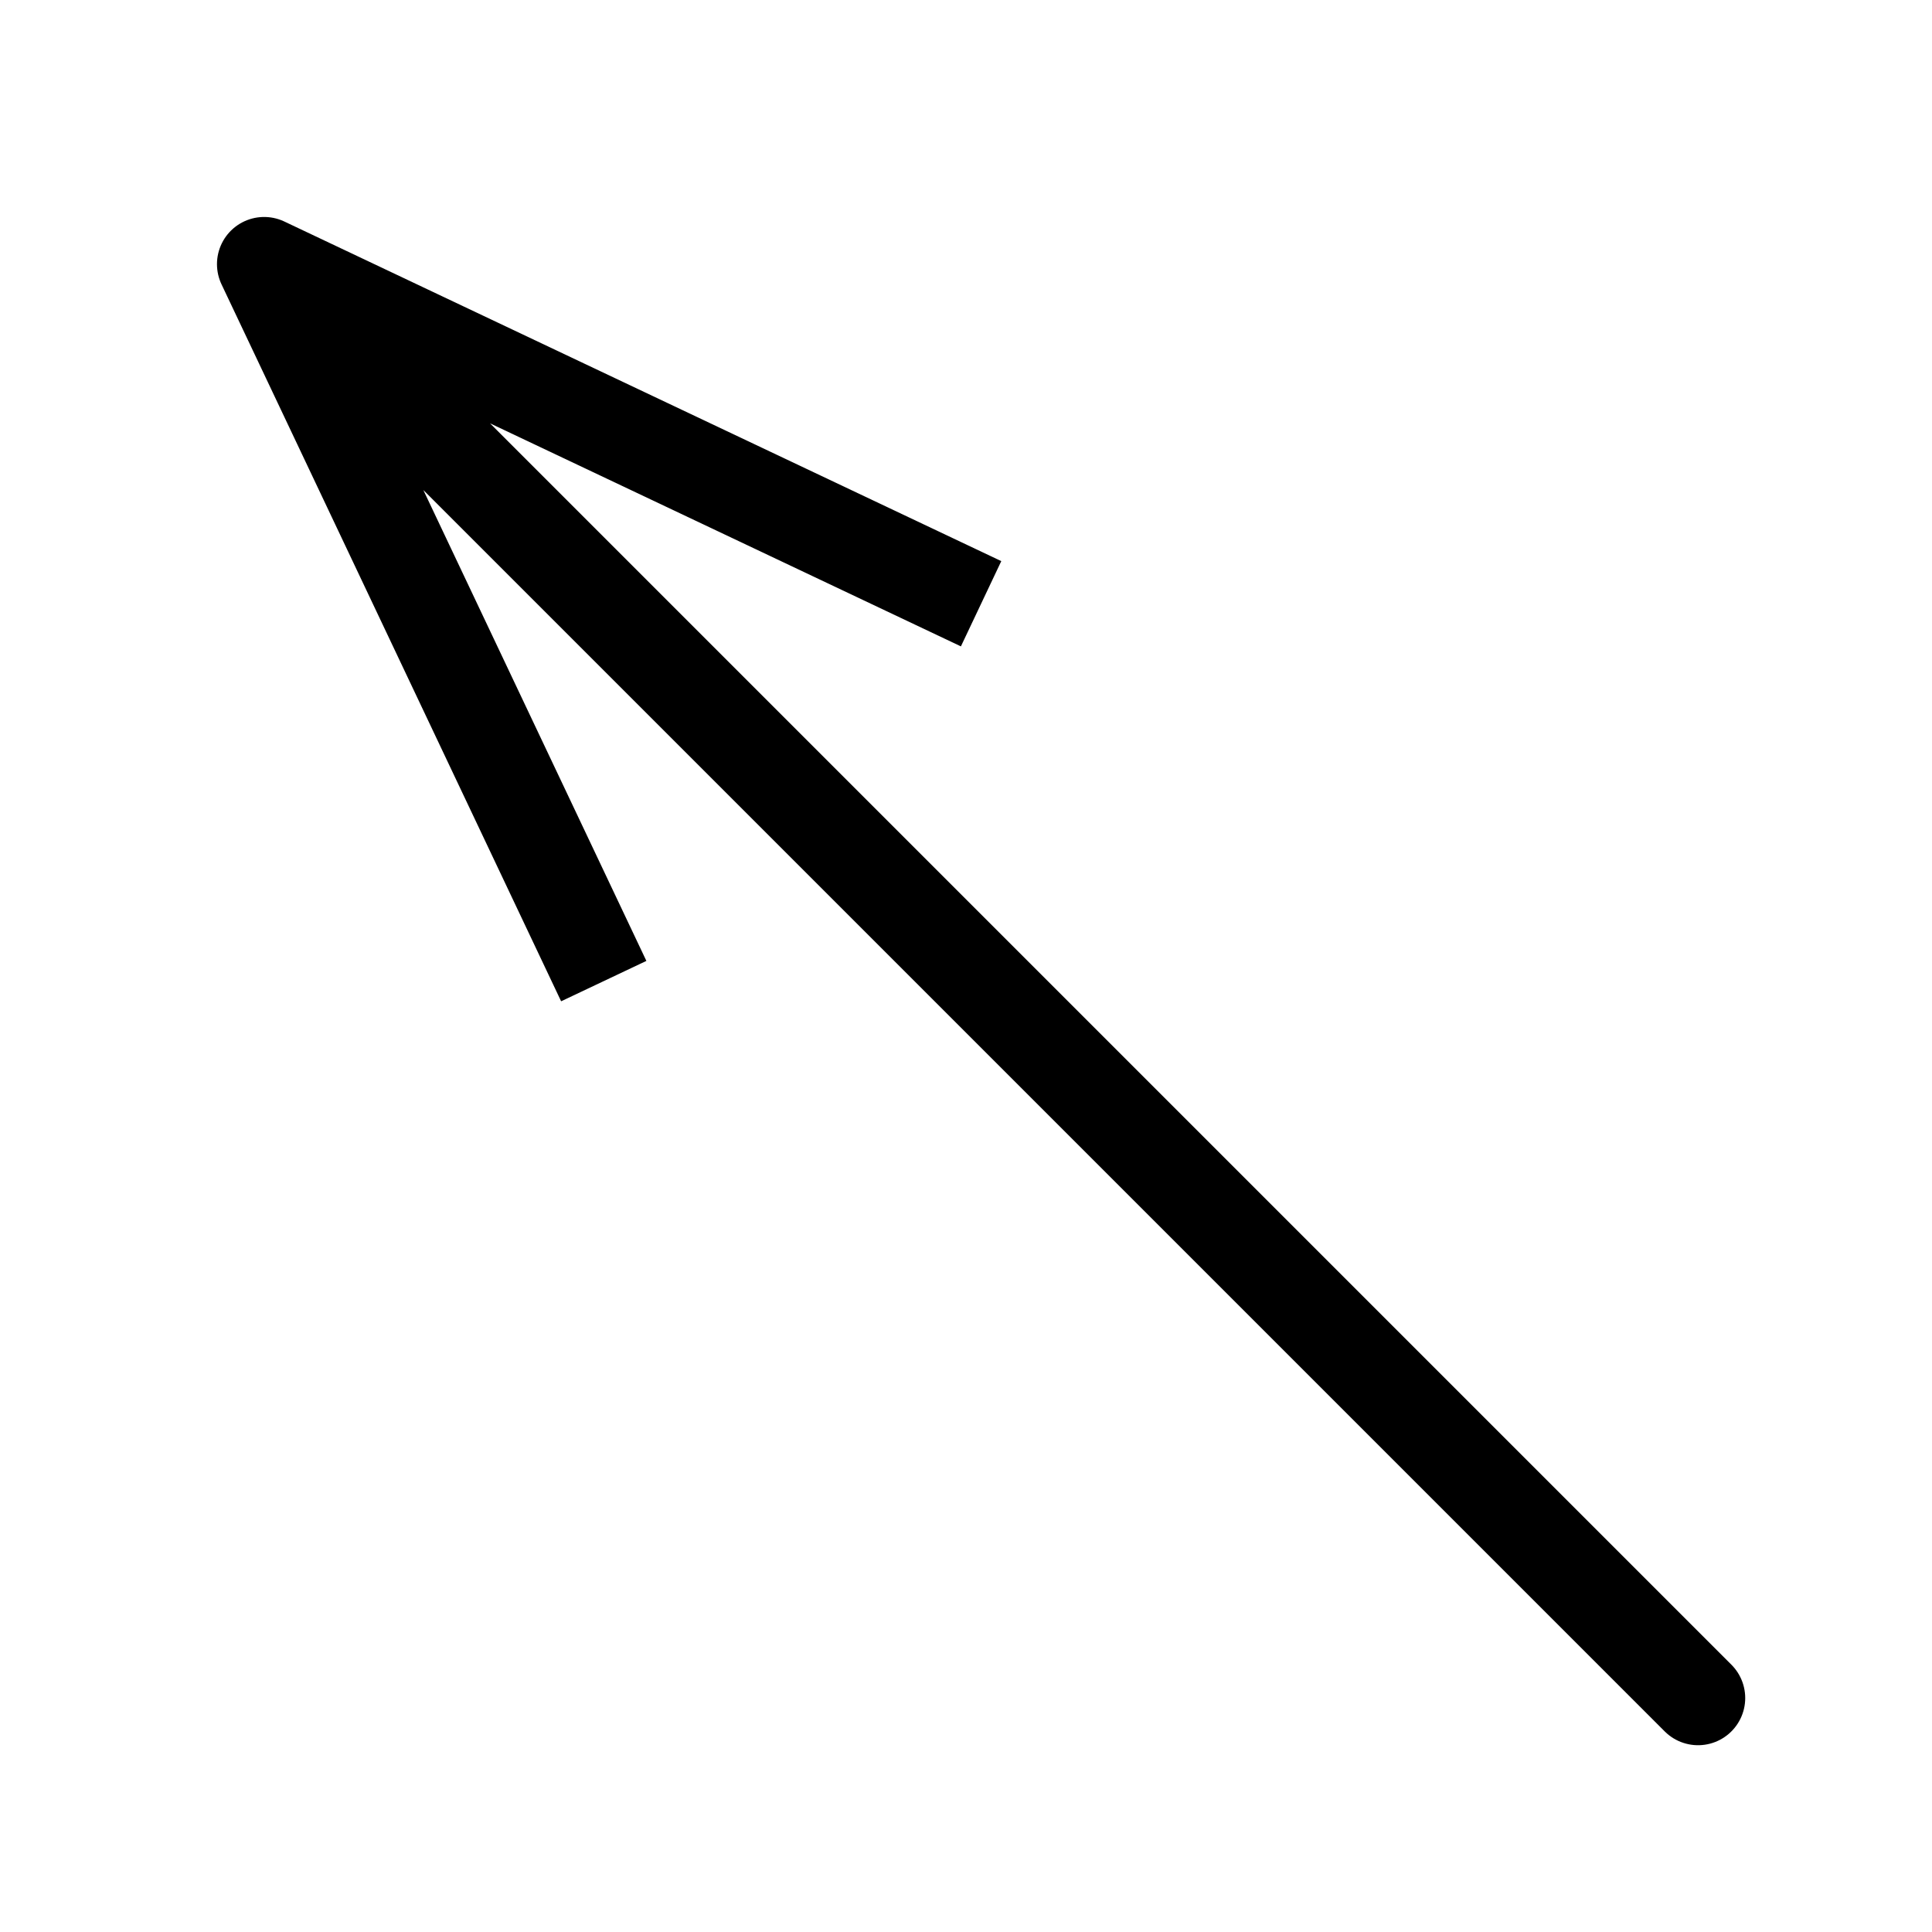
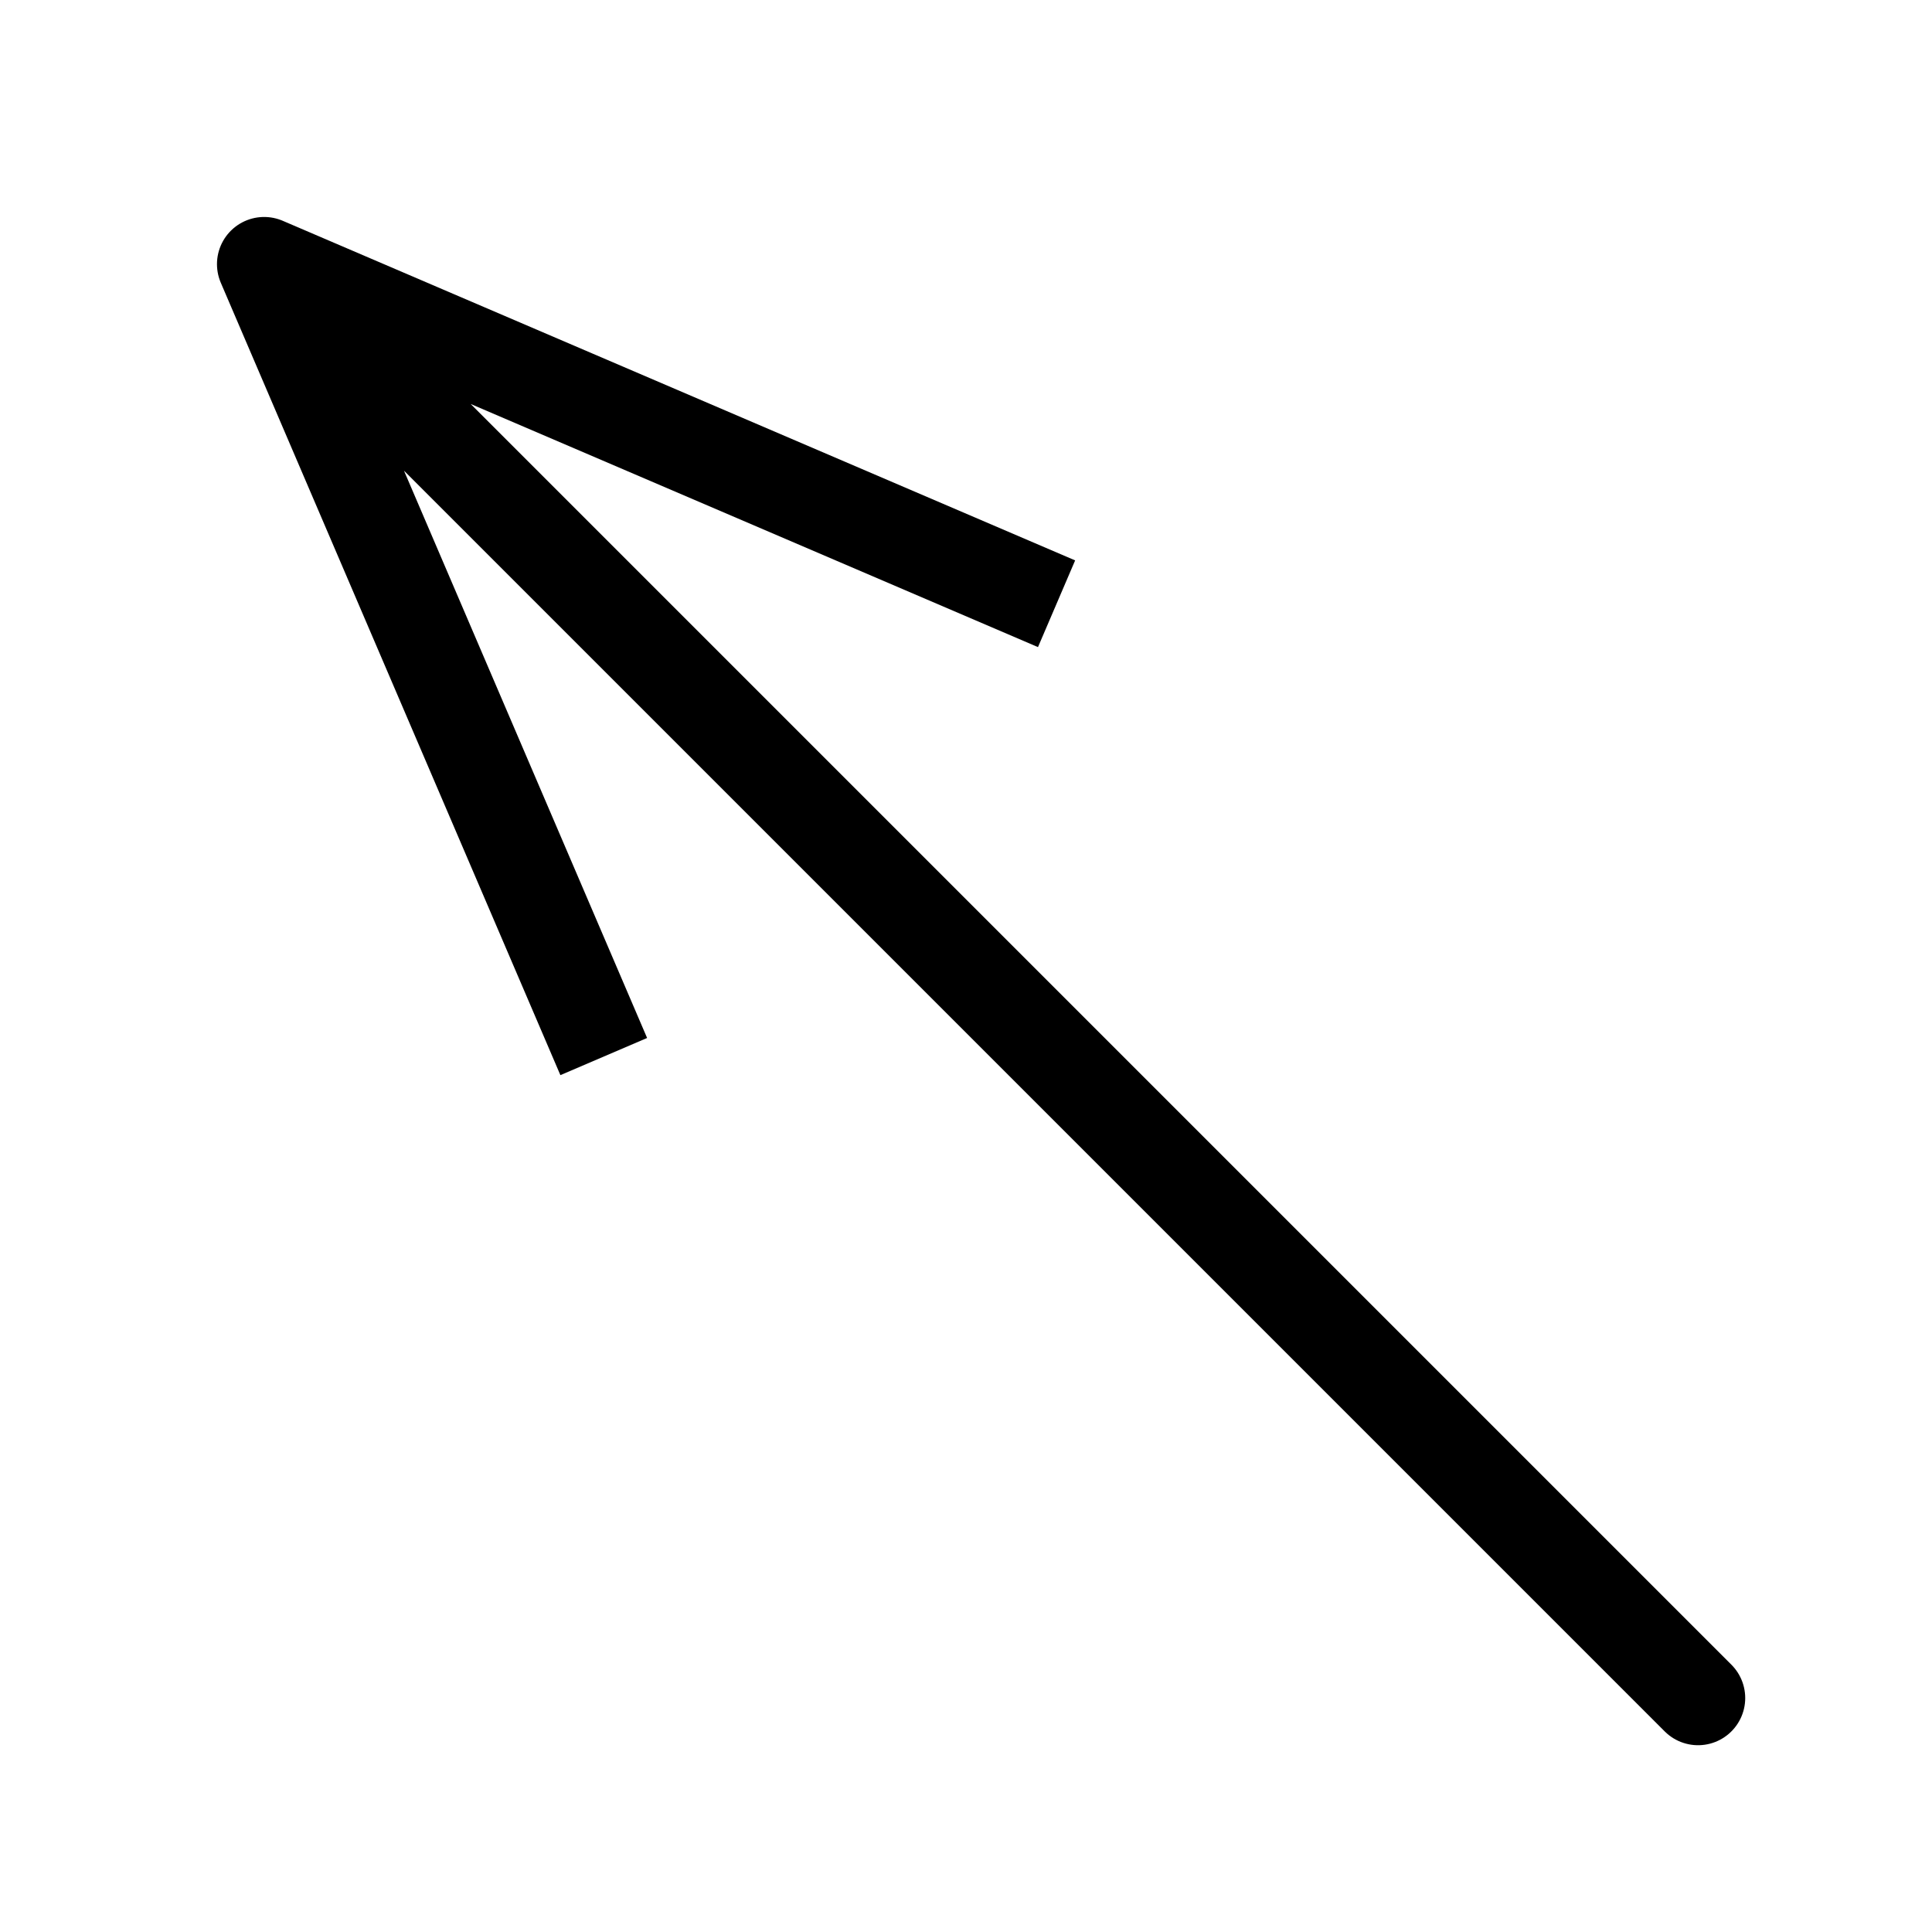
<svg xmlns="http://www.w3.org/2000/svg" version="1.1" x="0px" y="0px" viewBox="0 0 512 512" style="enable-background:new 0 0 512 512;" xml:space="preserve">
-   <path d="M 160,260 L 70,70 L 450,450 L 70,70 L 260,160" style="fill:none;stroke:#000000;stroke-width:25;stroke-linejoin:round" />
+   <path d="M 160,280 L 70,70 L 450,450 L 70,70 L 280,160" style="fill:none;stroke:#000000;stroke-width:25;stroke-linejoin:round" />
</svg>
